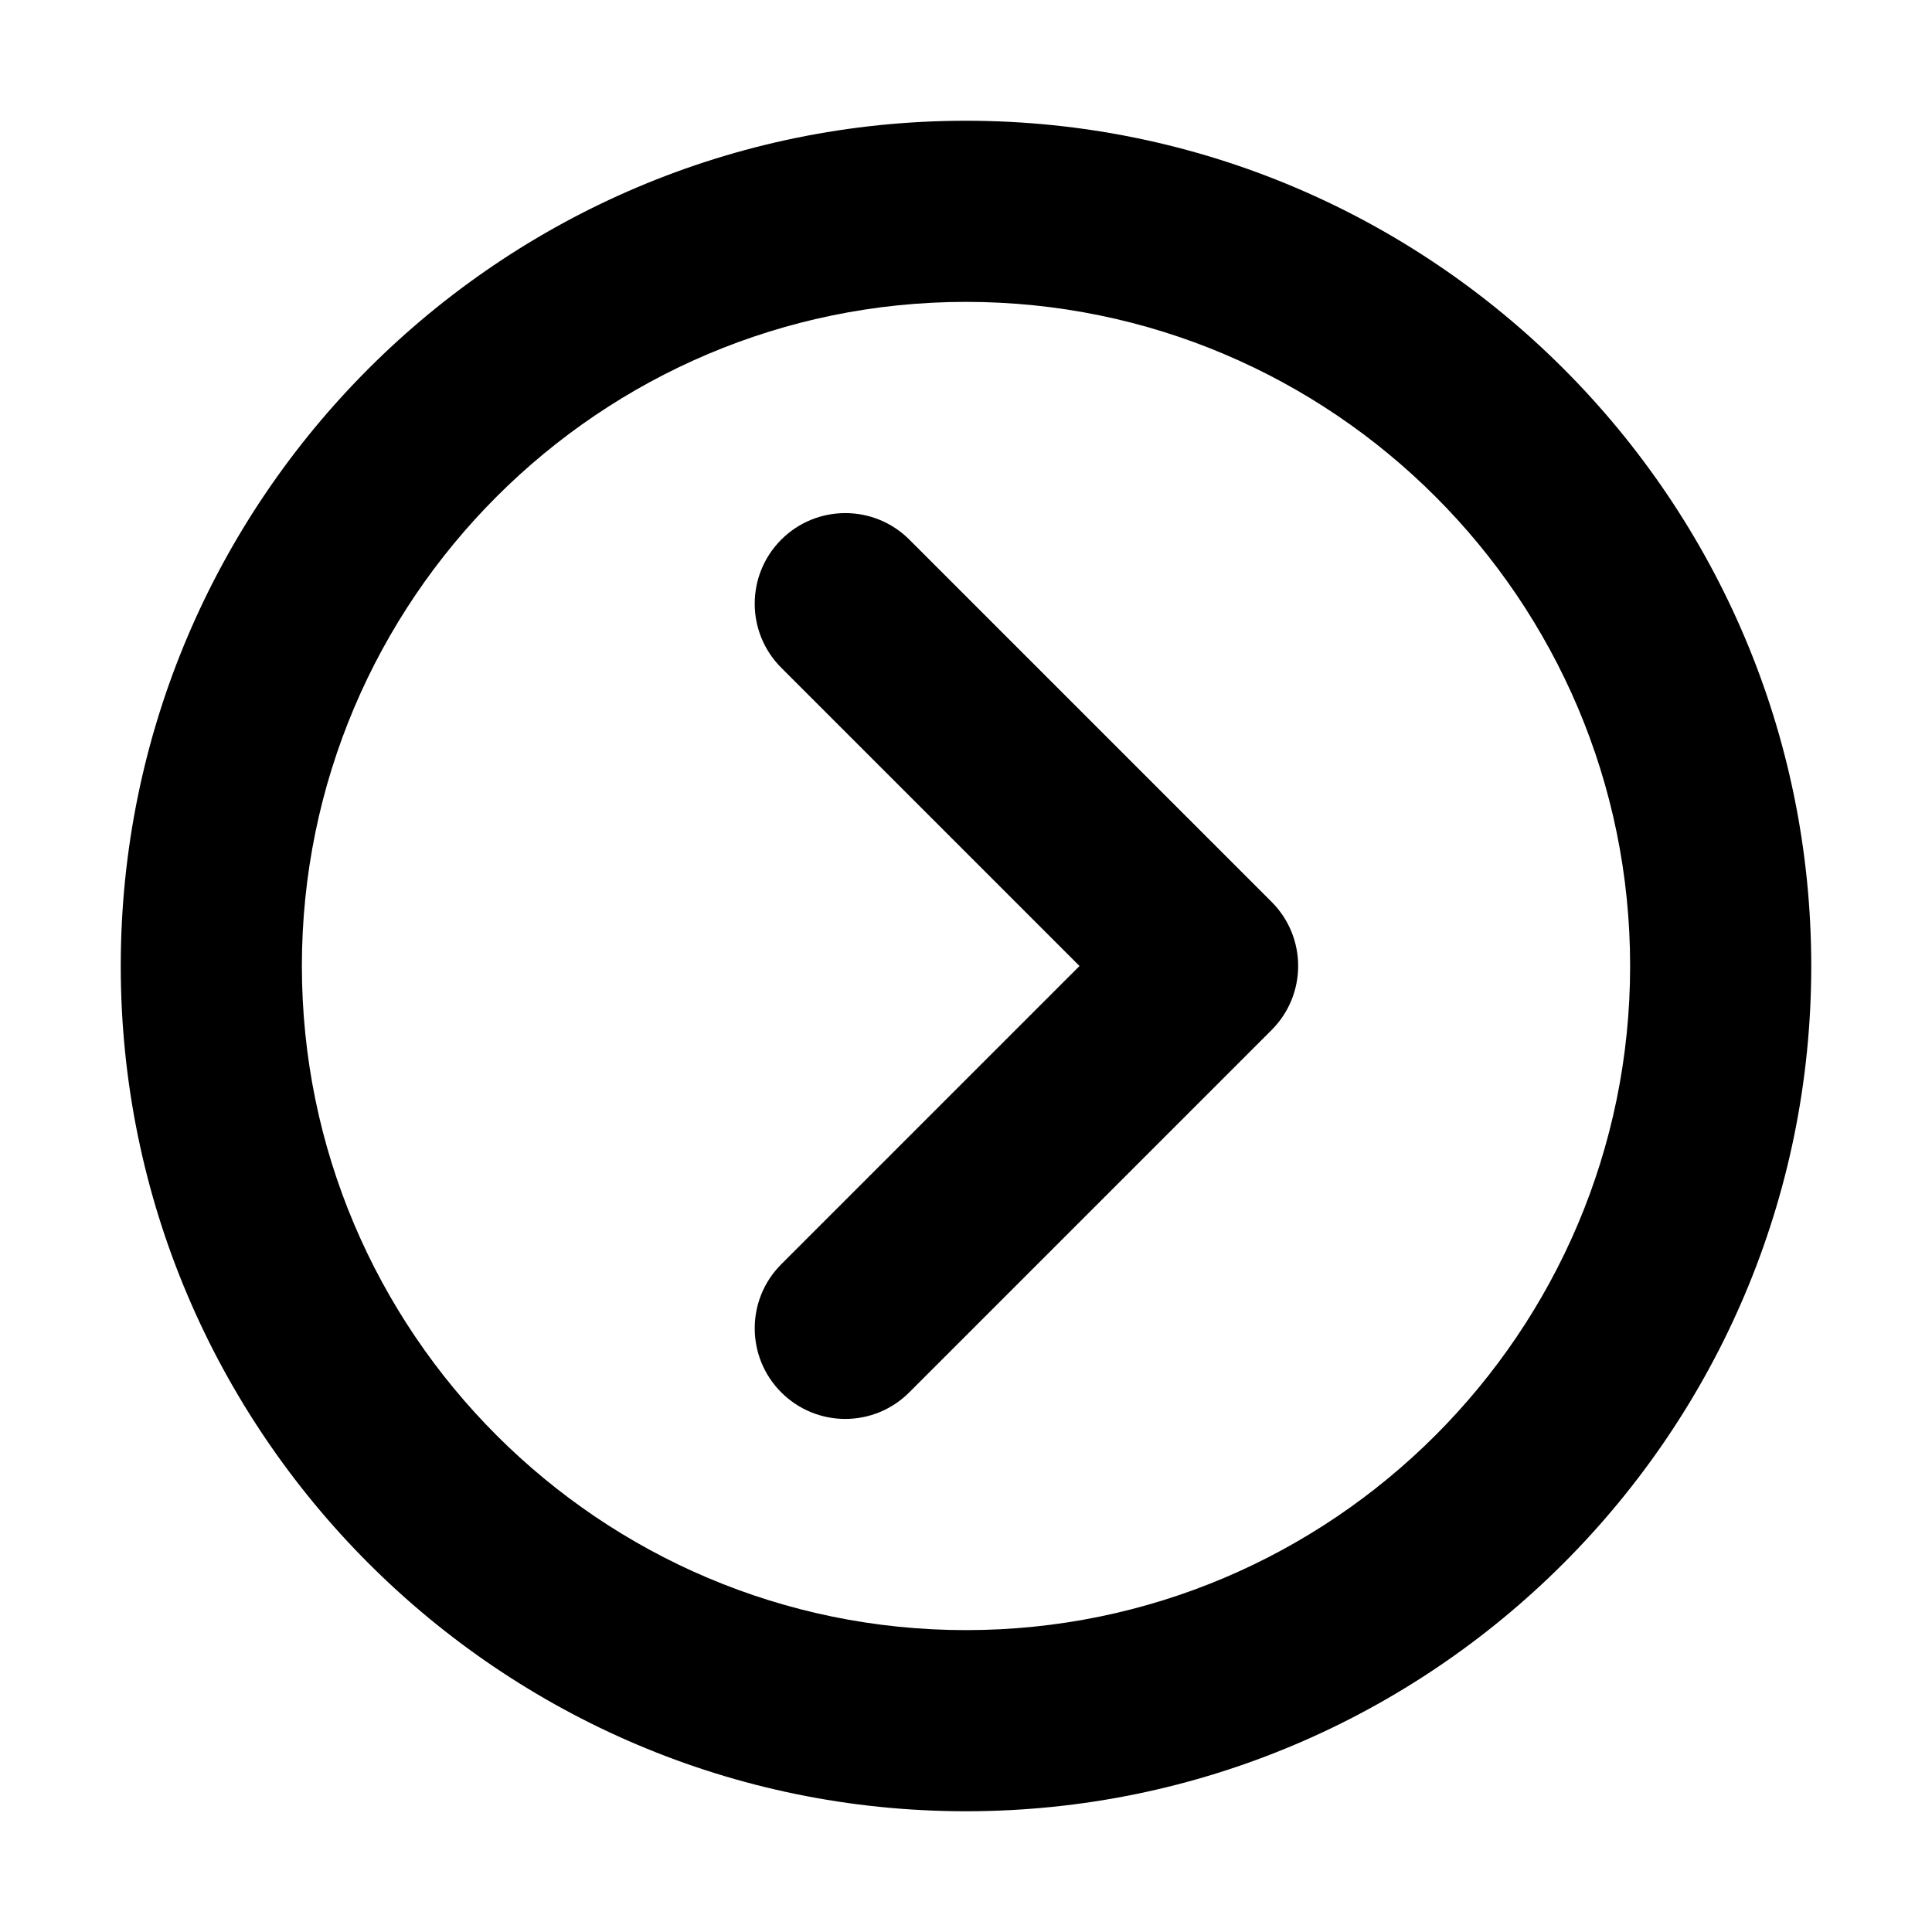
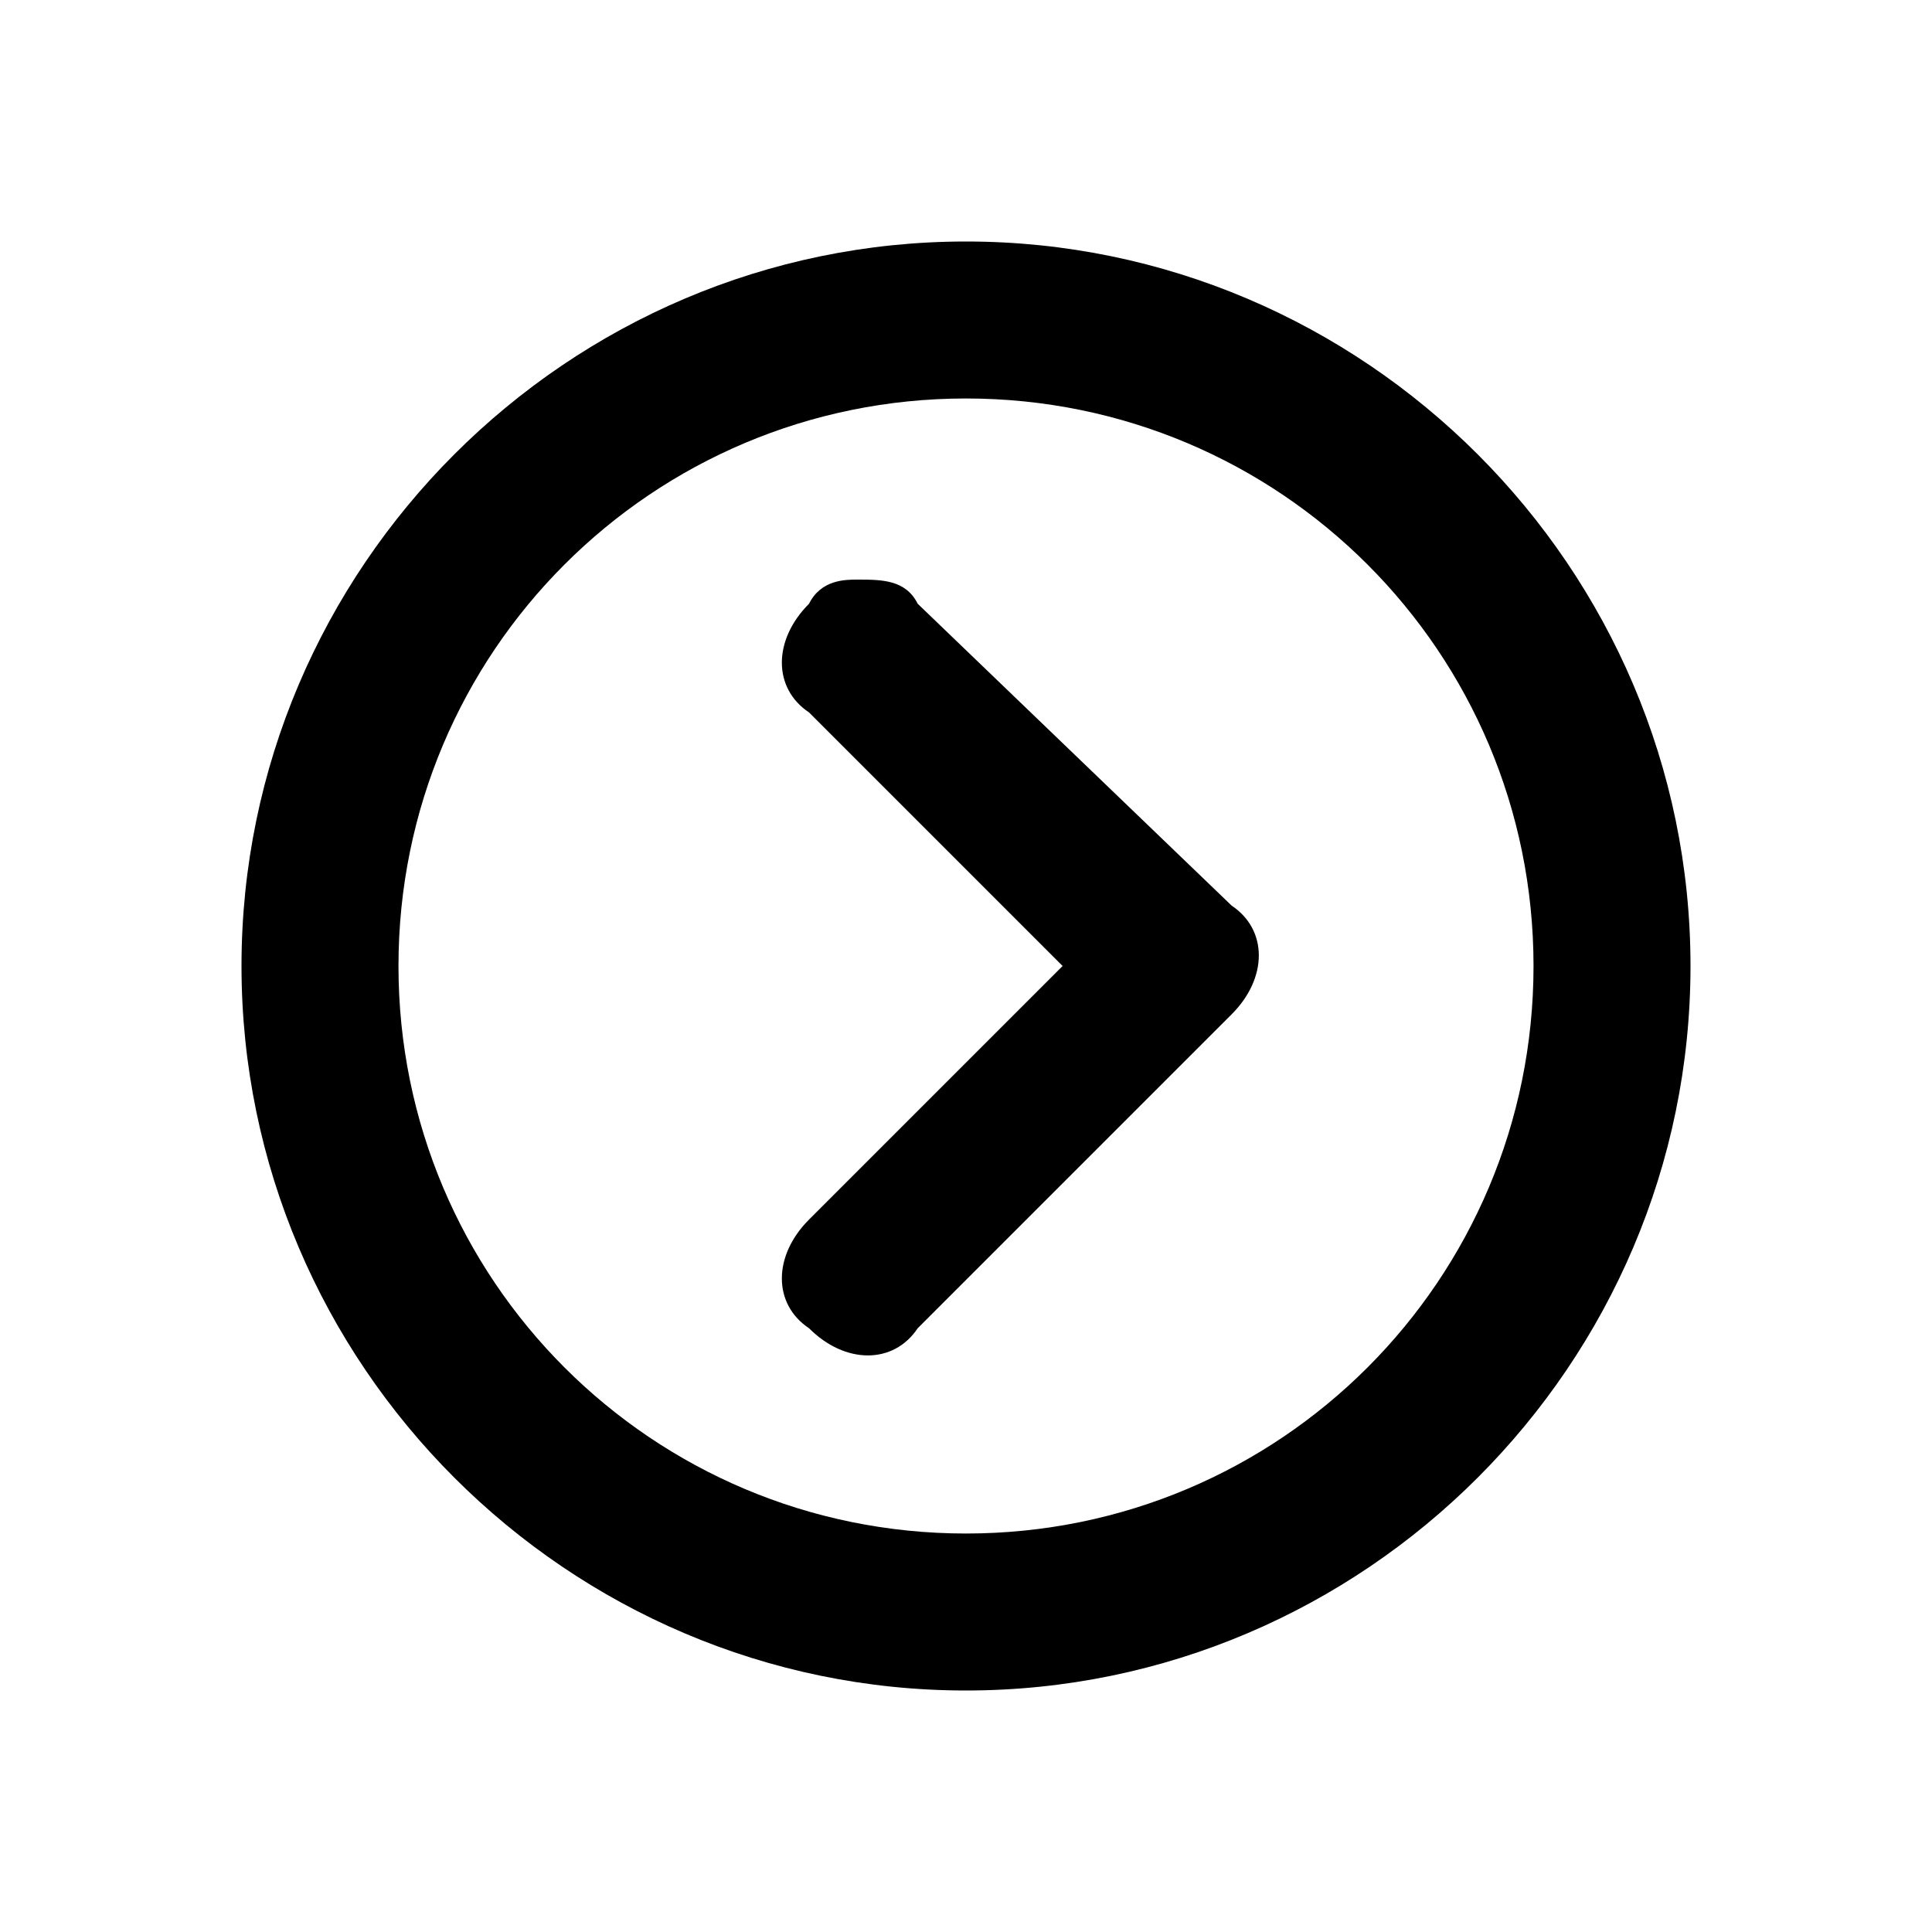
<svg xmlns="http://www.w3.org/2000/svg" version="1.1" id="Layer_1" x="0px" y="0px" viewBox="0 0 16 16" style="enable-background:new 0 0 16 16;" xml:space="preserve">
-   <path d="M8,15c-3.86,0-7-3.141-7-7c0-3.86,3.14-7,7-7s7,3.14,7,7C15.001,11.859,11.86,15,8,15z M8,2.5C4.968,2.5,2.5,4.967,2.5,8  c0,3.032,2.467,5.5,5.5,5.5s5.5-2.468,5.5-5.5C13.501,4.967,11.033,2.5,8,2.5z M7.531,11.53l3-3c0.293-0.293,0.293-0.768,0-1.061  l-3-3c-0.293-0.293-0.768-0.293-1.061,0s-0.293,0.768,0,1.061L8.94,8l-2.47,2.47c-0.293,0.293-0.293,0.768,0,1.061  c0.146,0.146,0.338,0.22,0.53,0.22S7.385,11.677,7.531,11.53z" />
+   <path d="M8,2c3.3,0,6,2.7,6,6c0,3.3-2.7,6-6,6s-6-2.7-6-6C2,4.7,4.7,2,8,2z M8,12.7c2.6,0,4.7-2.1,4.7-4.7c0-2.6-2.1-4.7-4.7-4.7  S3.3,5.4,3.3,8C3.3,10.6,5.4,12.7,8,12.7z M7.1,4.8C7,4.8,6.8,4.8,6.7,5c-0.3,0.3-0.3,0.7,0,0.9L8.8,8l-2.1,2.1  c-0.3,0.3-0.3,0.7,0,0.9c0.3,0.3,0.7,0.3,0.9,0l2.6-2.6c0.3-0.3,0.3-0.7,0-0.9L7.6,5C7.5,4.8,7.3,4.8,7.1,4.8z" />
</svg>
